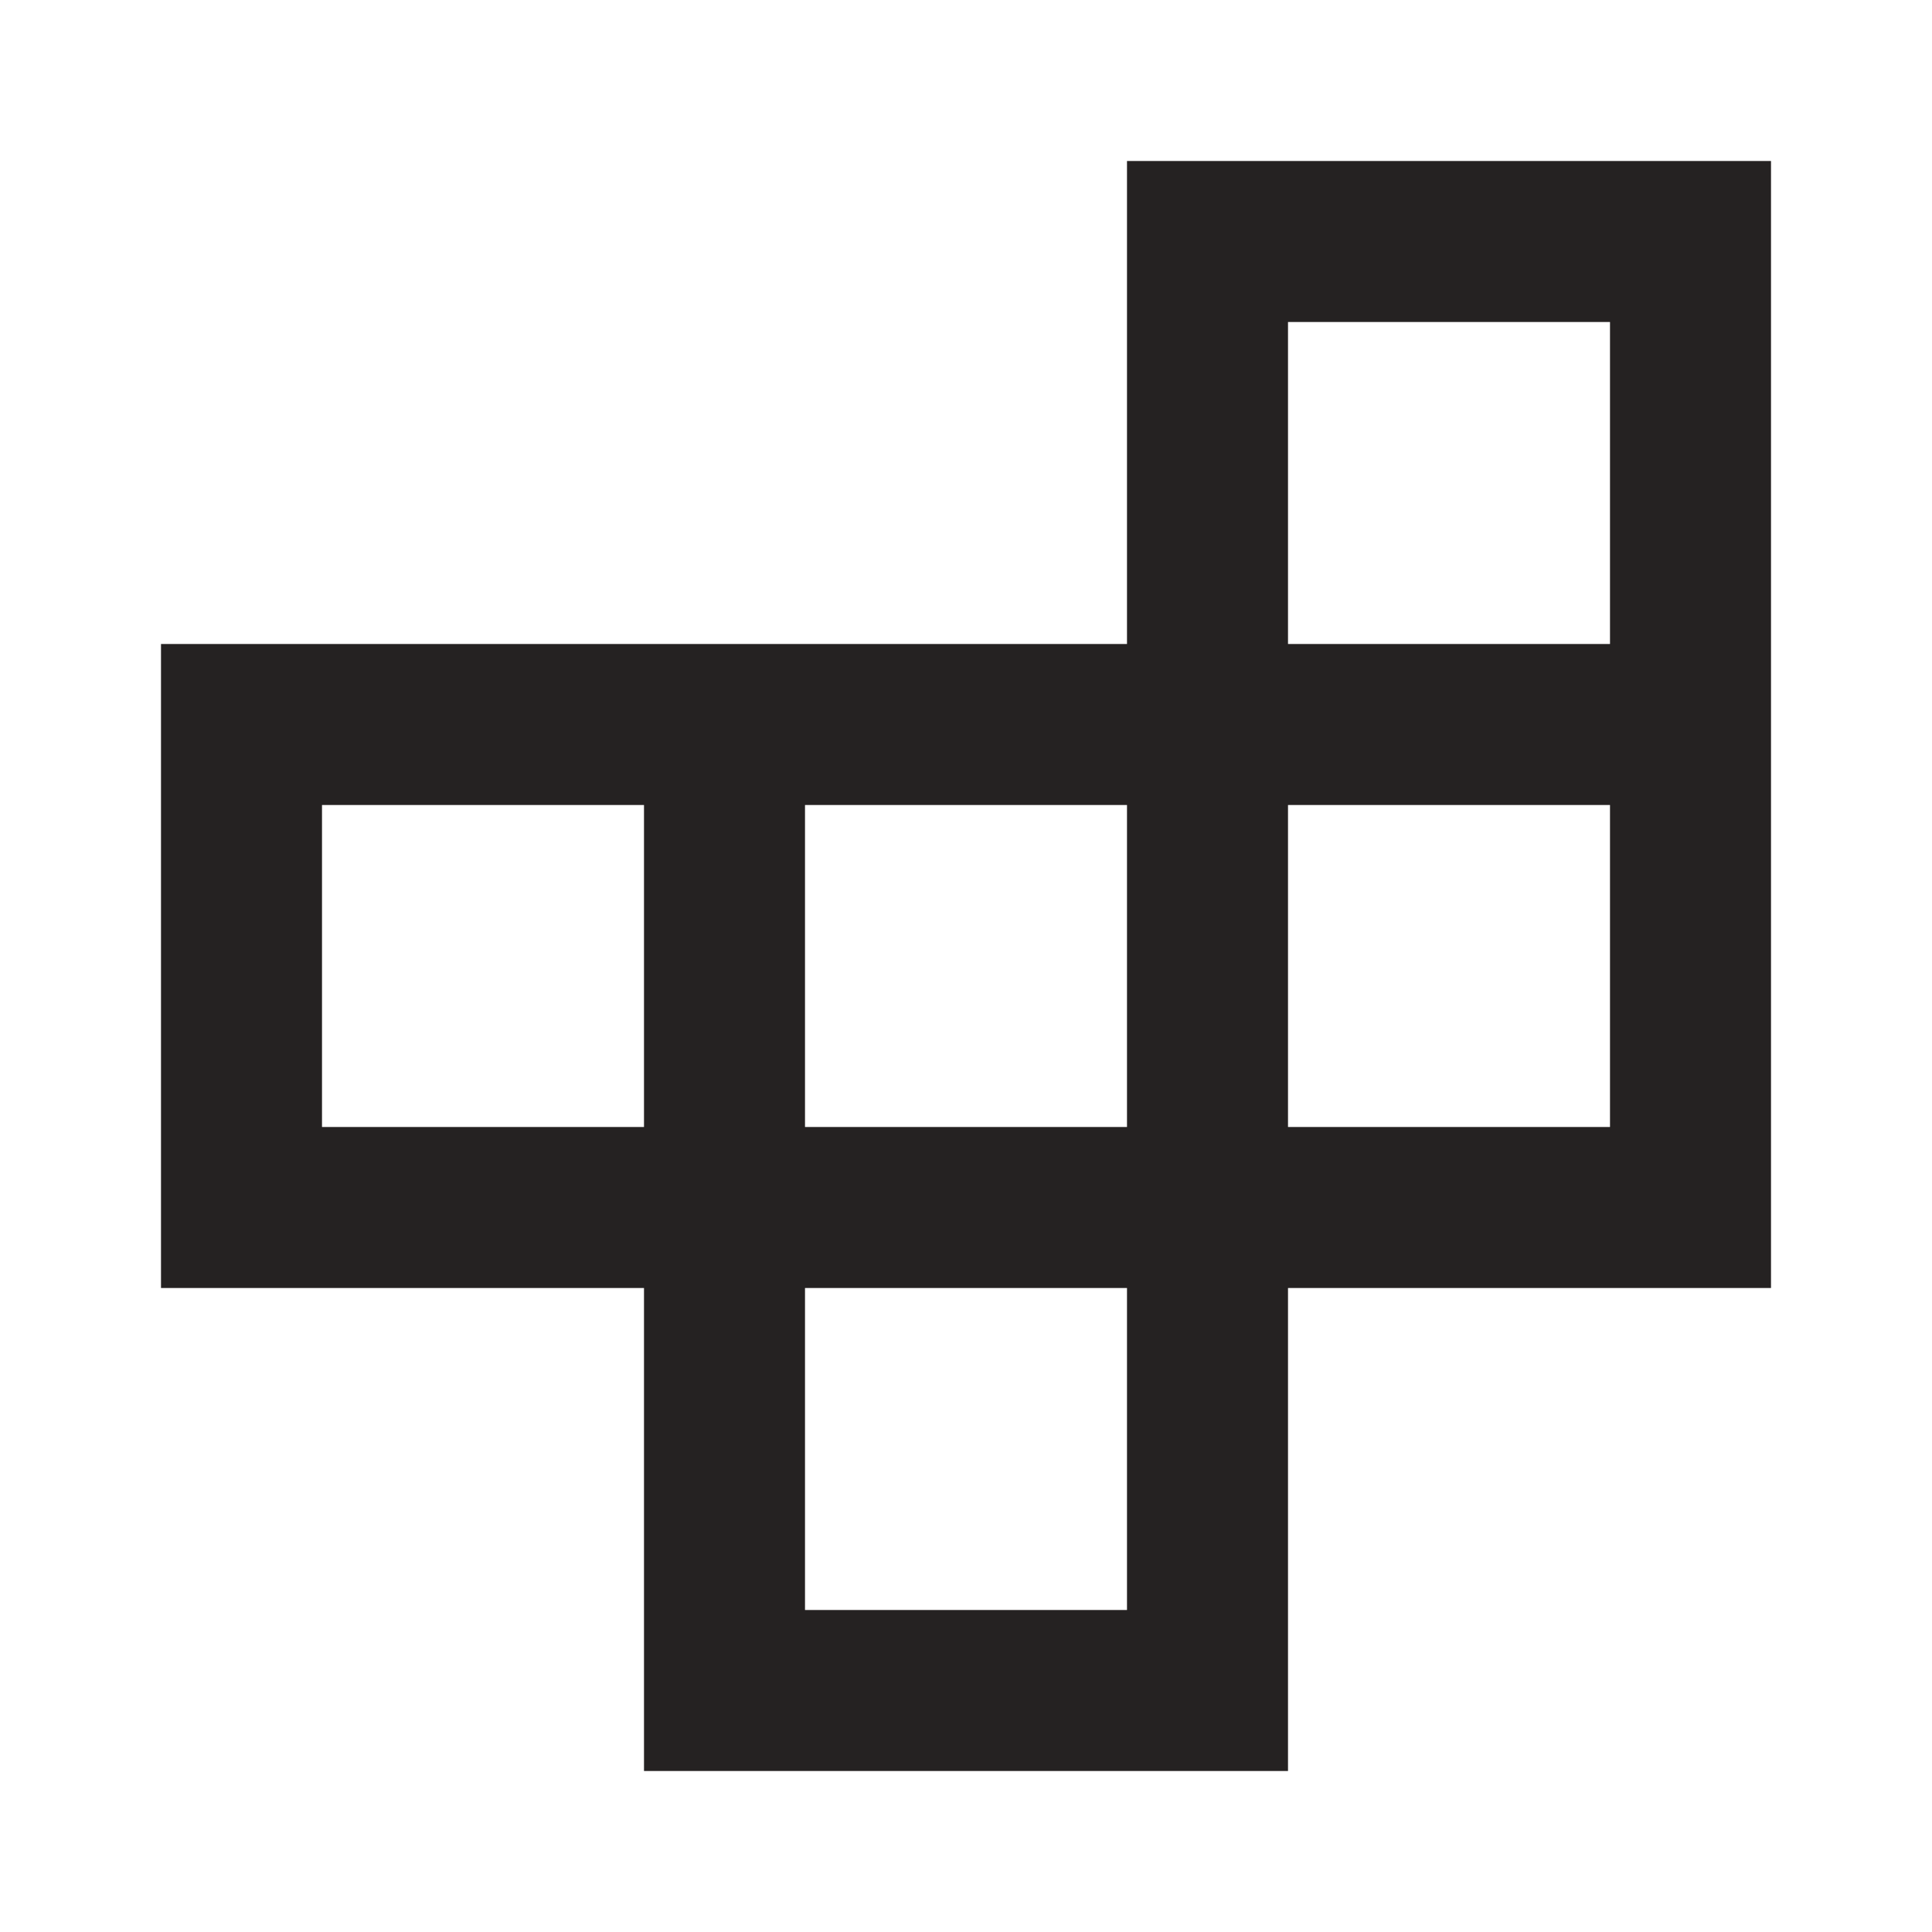
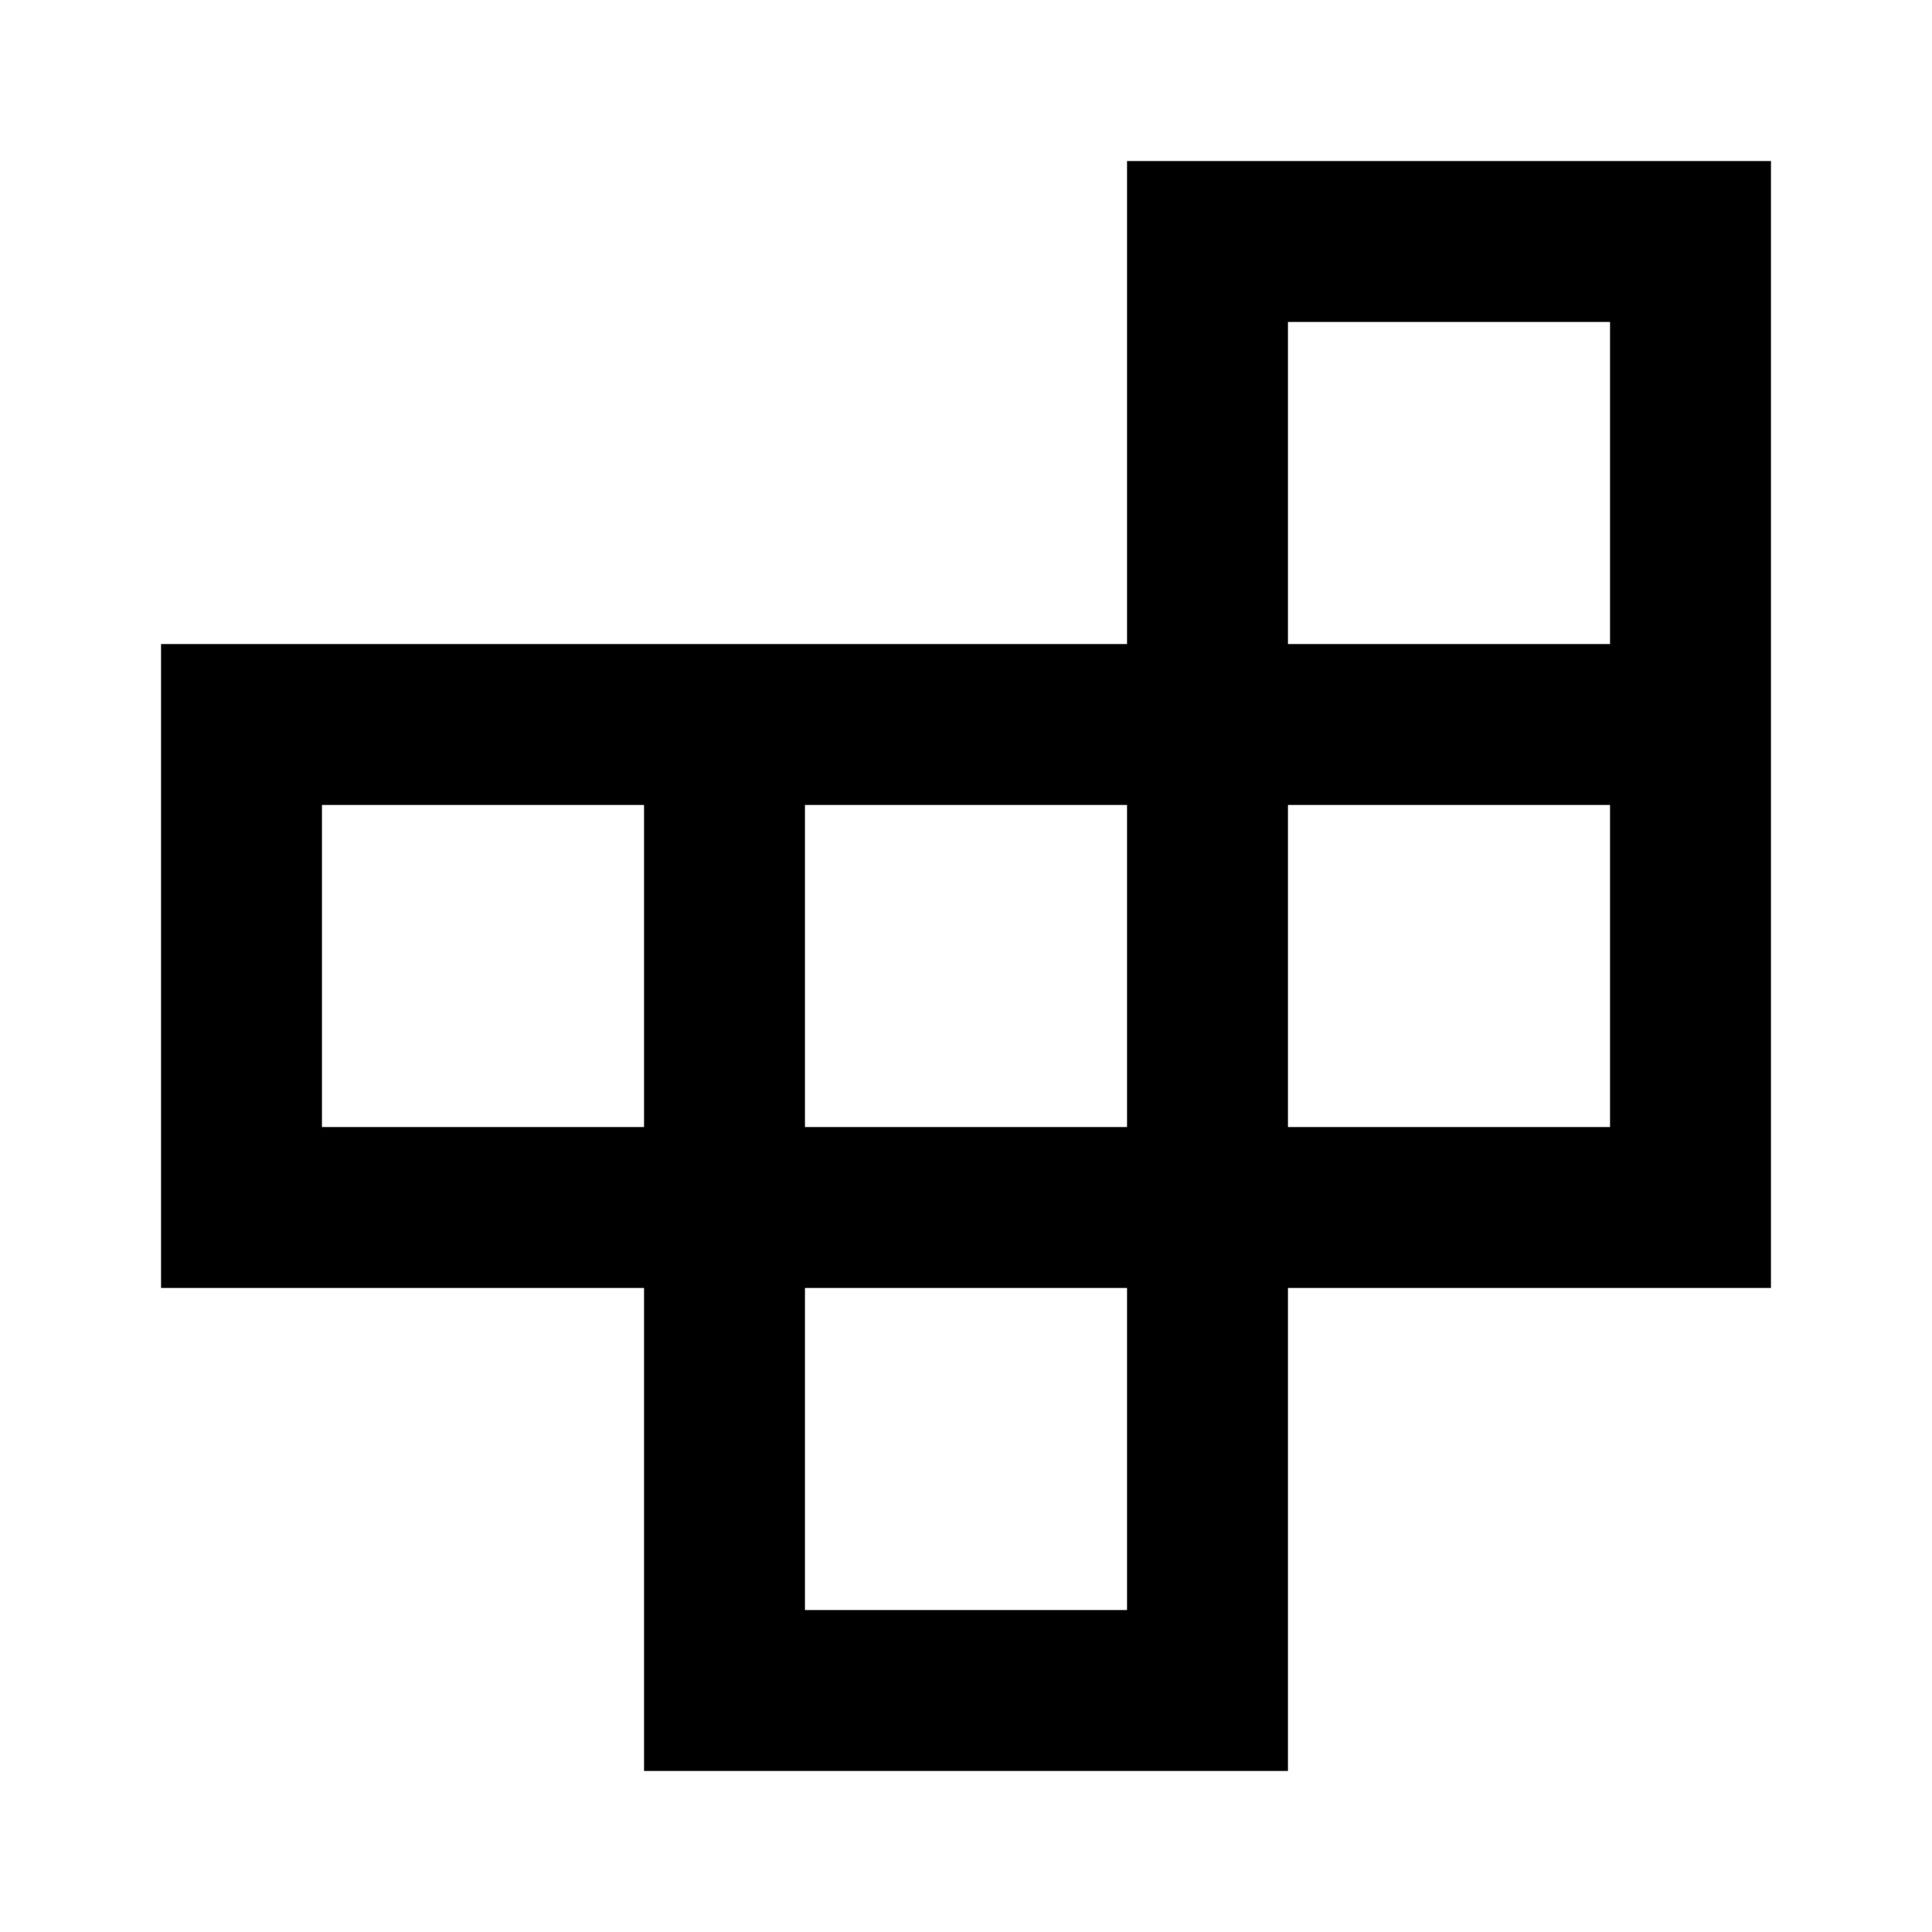
- <svg xmlns="http://www.w3.org/2000/svg" height="24px" viewBox="0 -960 960 960" width="24px" fill="#252222">
+ <svg xmlns="http://www.w3.org/2000/svg" height="24px" viewBox="0 -960 960 960" width="24px" fill="252222">
  <path d="M400-160h160v-160H400v160ZM160-400h160v-160H160v160Zm240 0h160v-160H400v160Zm240 0h160v-160H640v160Zm0-240h160v-160H640v160ZM320-80v-240H80v-320h480v-240h320v560H640v240H320Z" />
</svg>
